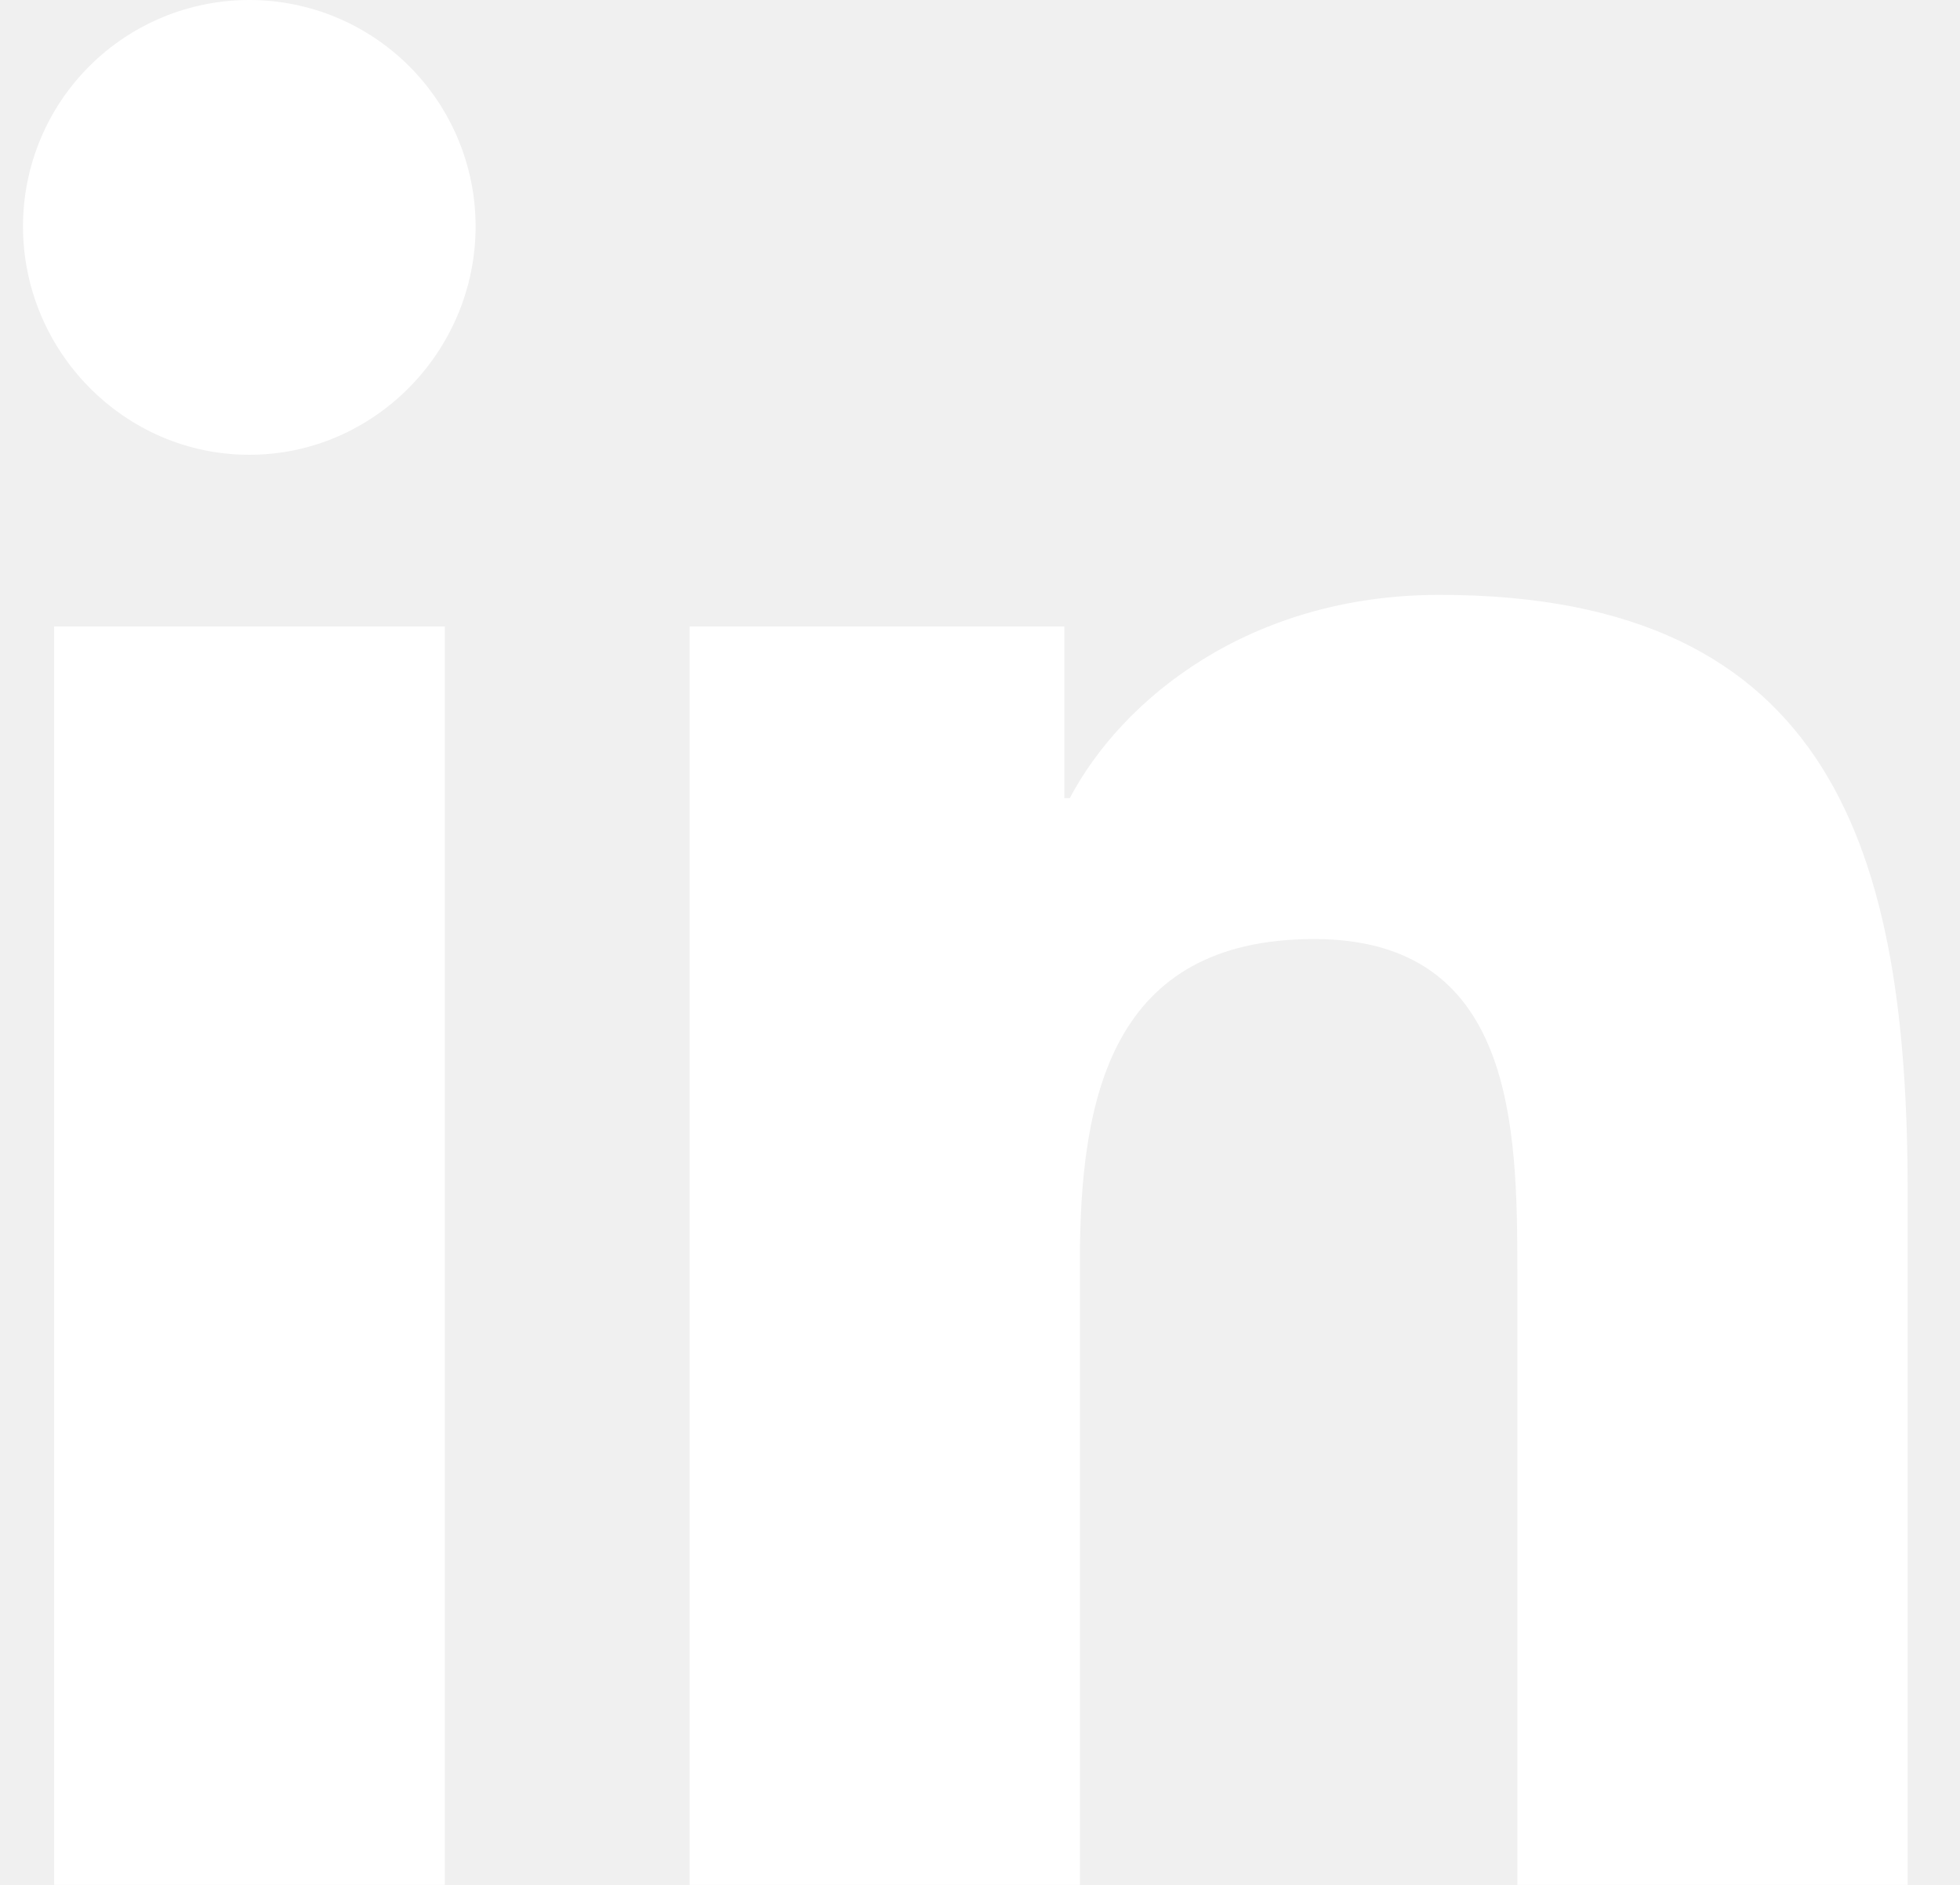
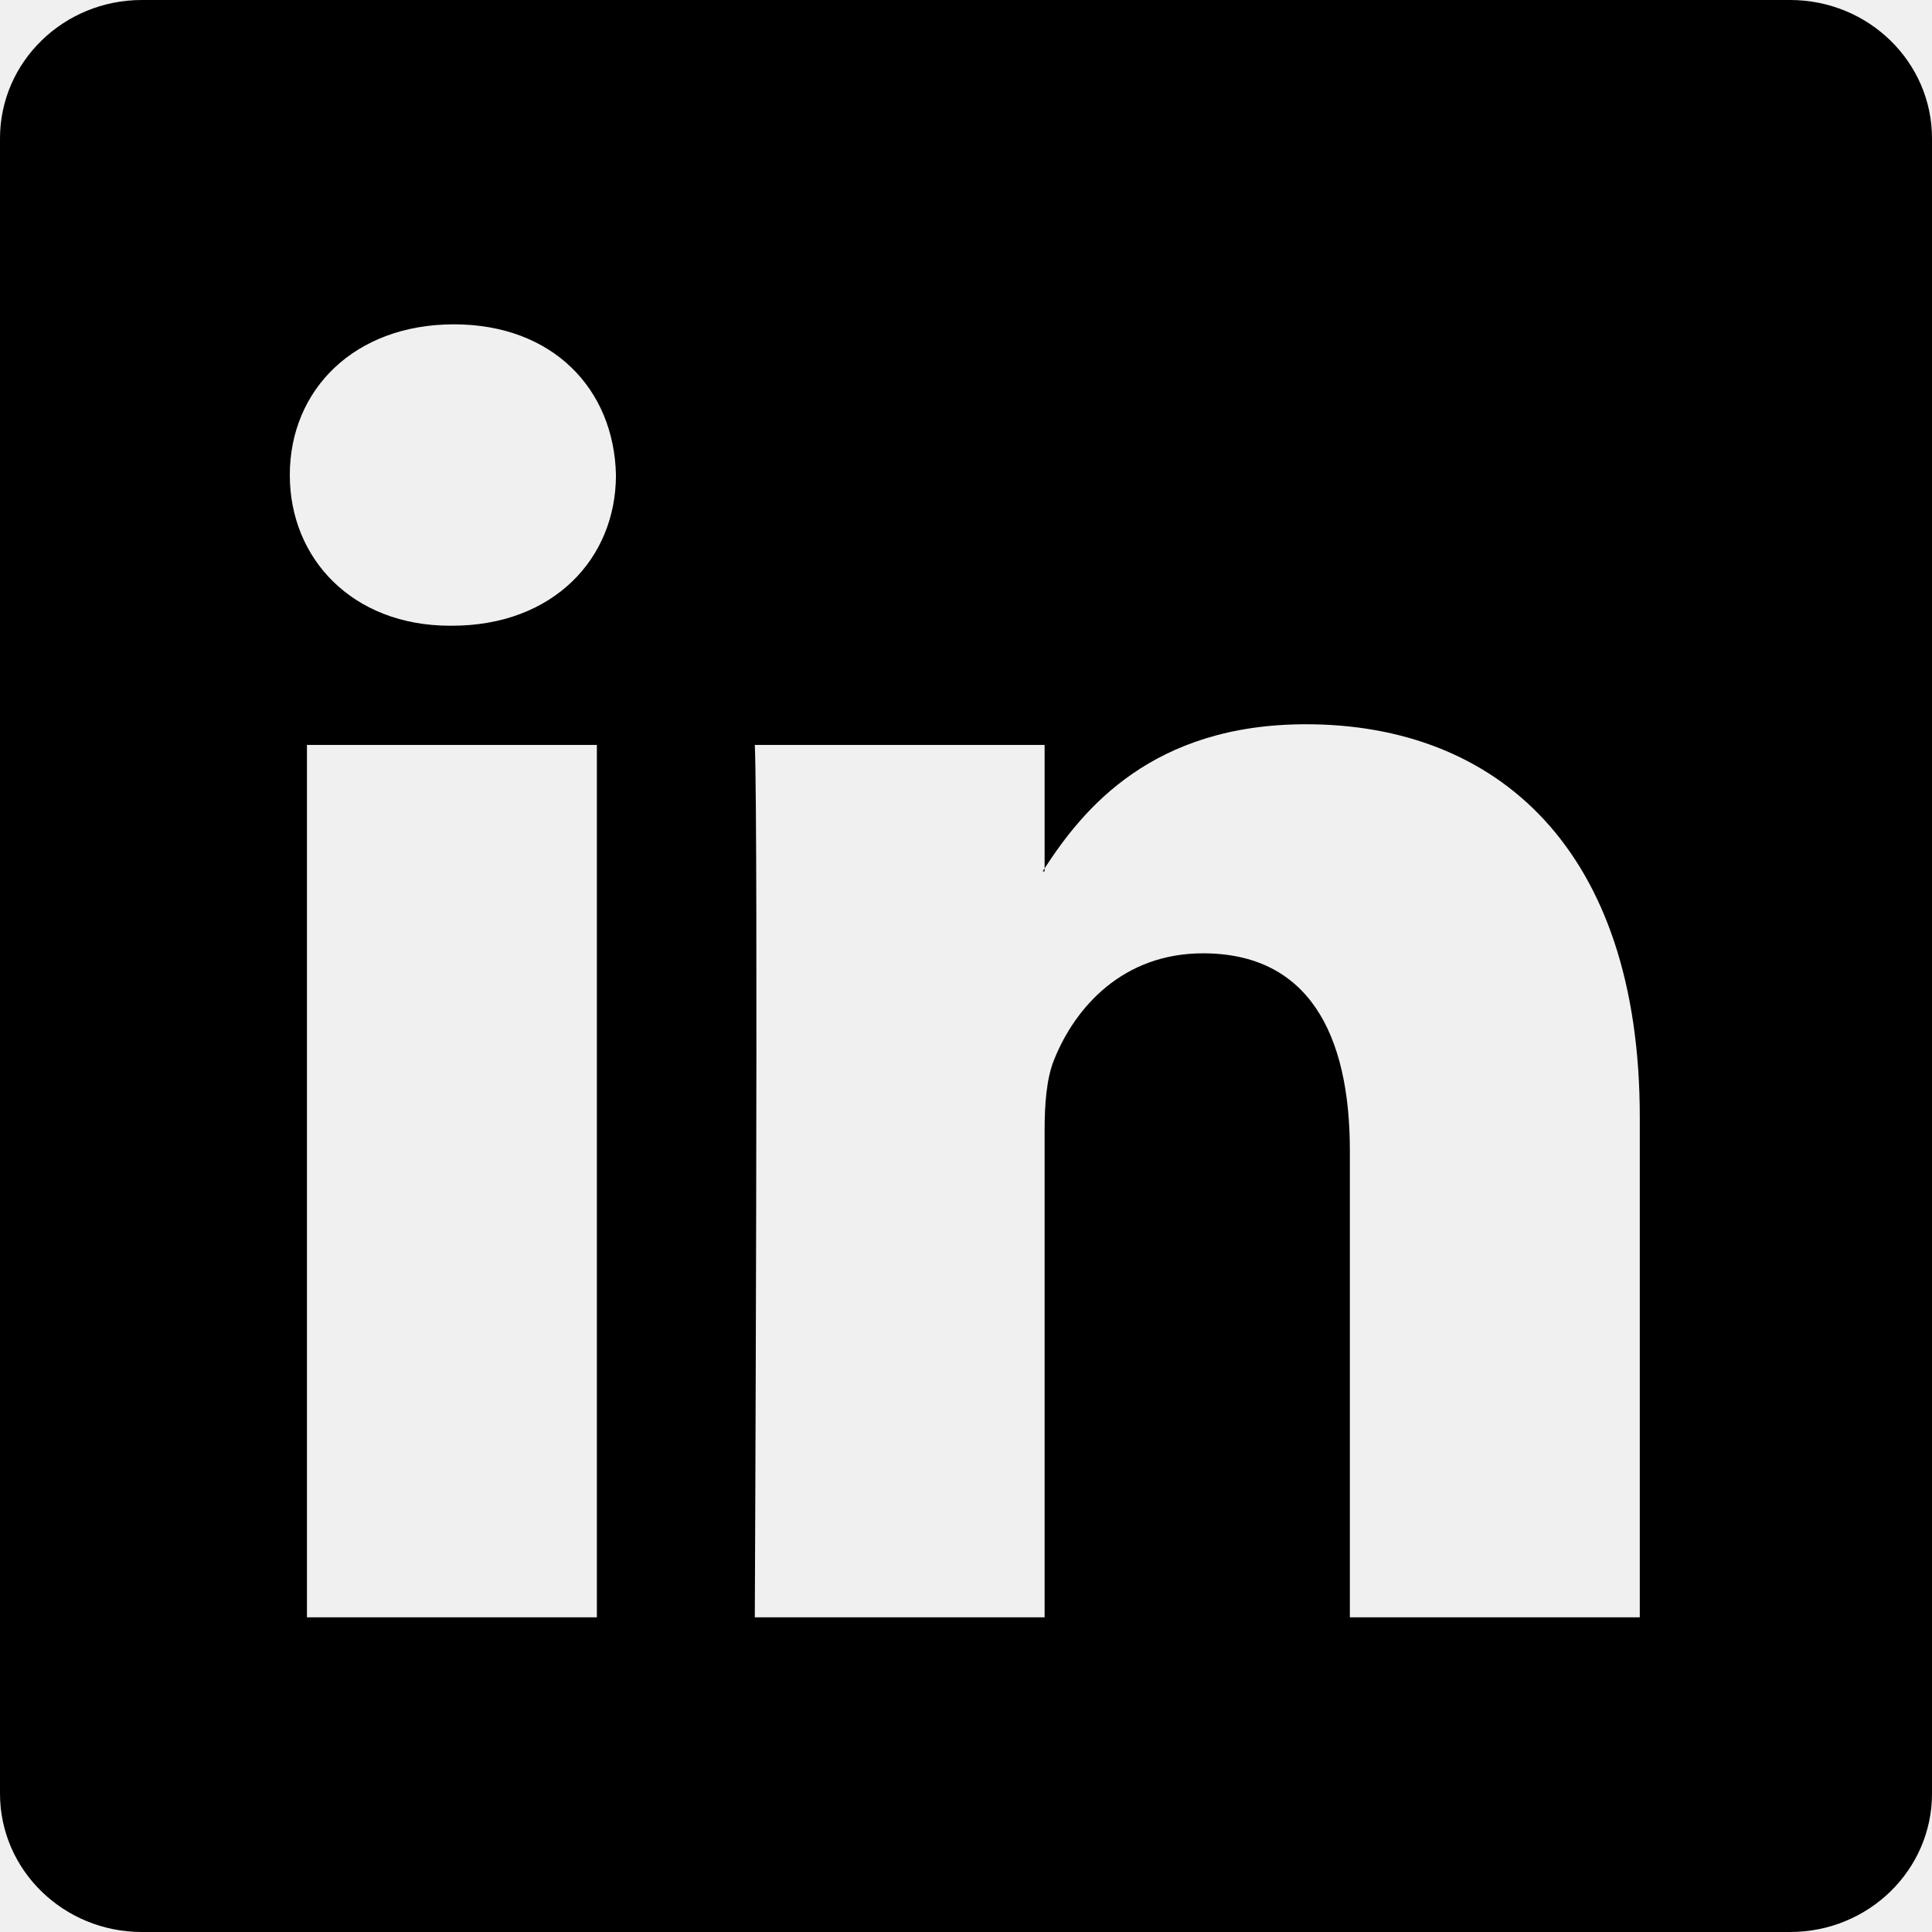
- <svg xmlns="http://www.w3.org/2000/svg" width="26" height="25" viewBox="0 0 26 25" fill="none">
-   <path d="M5.901 25H0.718V8.309H5.901V25ZM3.307 6.032C1.649 6.032 0.305 4.659 0.305 3.002C0.305 2.206 0.621 1.442 1.184 0.879C1.747 0.316 2.511 0 3.307 0C4.103 0 4.866 0.316 5.429 0.879C5.992 1.442 6.309 2.206 6.309 3.002C6.309 4.659 4.964 6.032 3.307 6.032ZM25.3 25H20.128V16.875C20.128 14.938 20.089 12.455 17.433 12.455C14.738 12.455 14.325 14.559 14.325 16.735V25H9.148V8.309H14.119V10.586H14.191C14.883 9.274 16.574 7.89 19.096 7.89C24.341 7.89 25.306 11.345 25.306 15.831V25H25.3Z" fill="white" />
+ <svg xmlns="http://www.w3.org/2000/svg" width="16" height="16" fill="currentColor" class="bi bi-linkedin" viewBox="0 0 16 16">
+   <path d="M0 1.146C0 .513.526 0 1.175 0h13.65C15.474 0 16 .513 16 1.146v13.708c0 .633-.526 1.146-1.175 1.146H1.175C.526 16 0 15.487 0 14.854V1.146zm4.943 12.248V6.169H2.542v7.225h2.401zm-1.2-8.212c.837 0 1.358-.554 1.358-1.248-.015-.709-.52-1.248-1.342-1.248-.822 0-1.359.54-1.359 1.248 0 .694.521 1.248 1.327 1.248h.016zm4.908 8.212V9.359c0-.216.016-.432.08-.586.173-.431.568-.878 1.232-.878.869 0 1.216.662 1.216 1.634v3.865h2.401V9.25c0-2.22-1.184-3.252-2.764-3.252-1.274 0-1.845.7-2.165 1.193v.025h-.016a5.54 5.54 0 0 1 .016-.025V6.169h-2.4c.03.678 0 7.225 0 7.225h2.4z" />
</svg>
